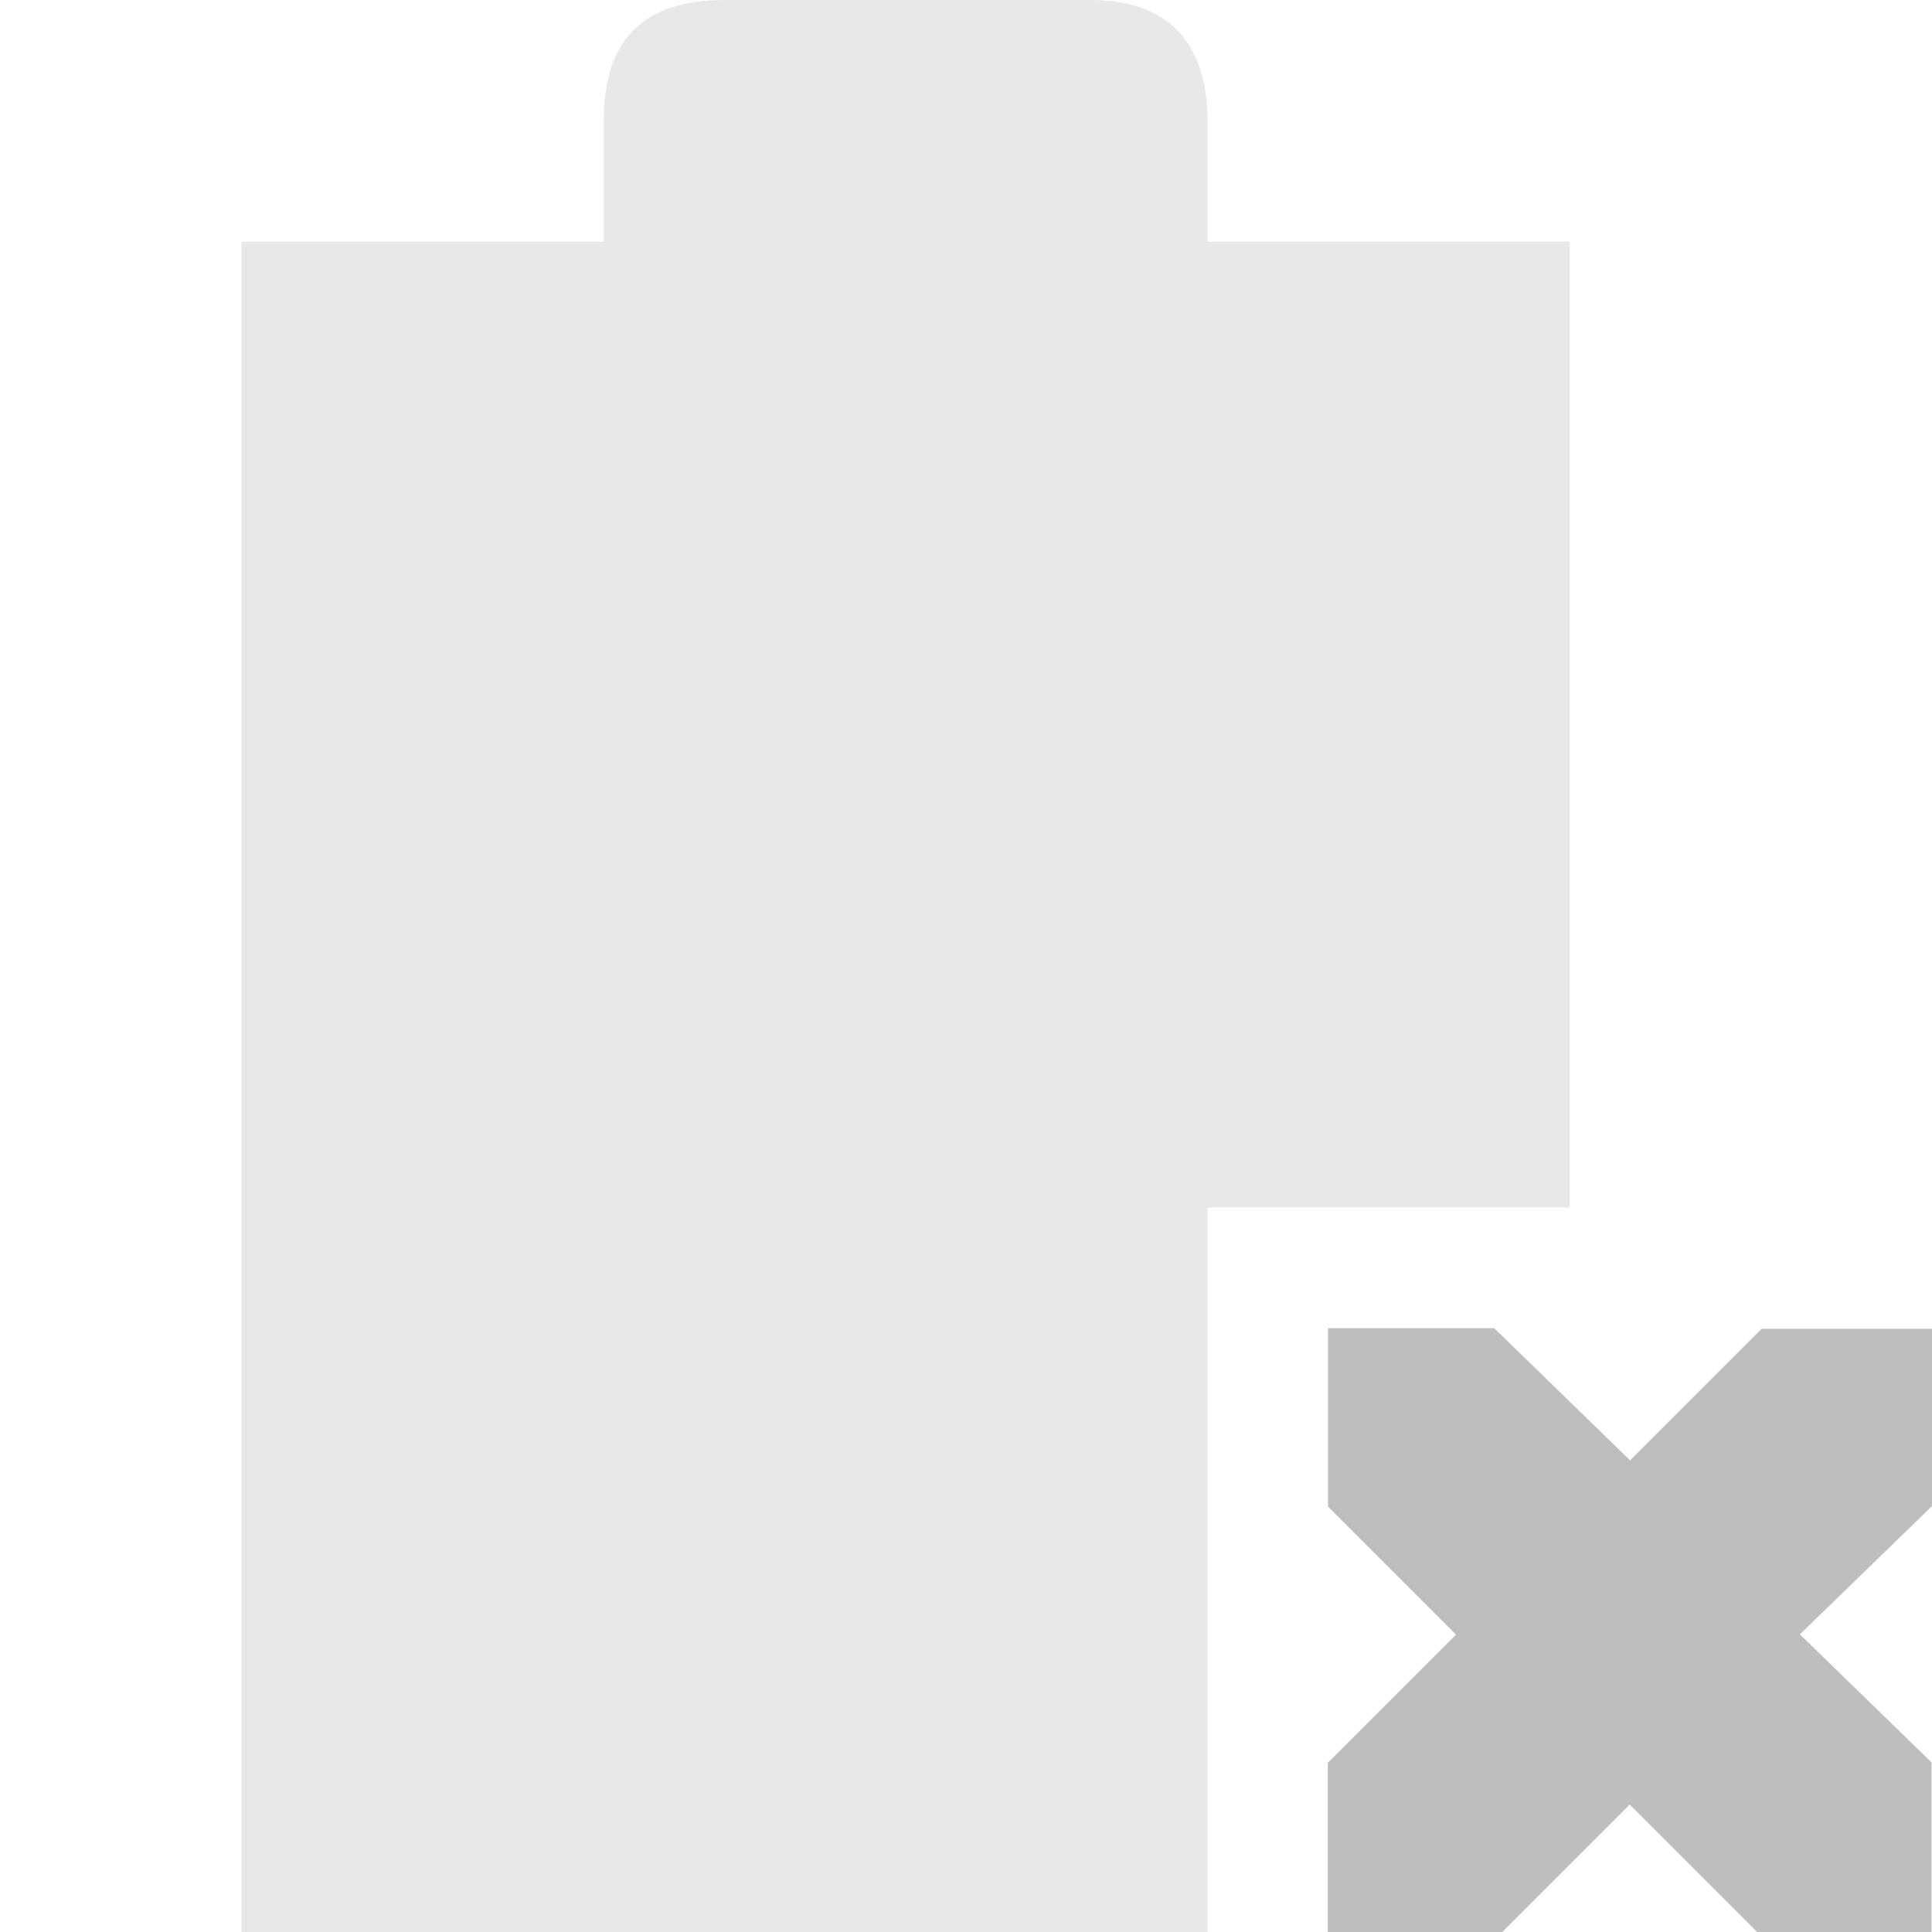
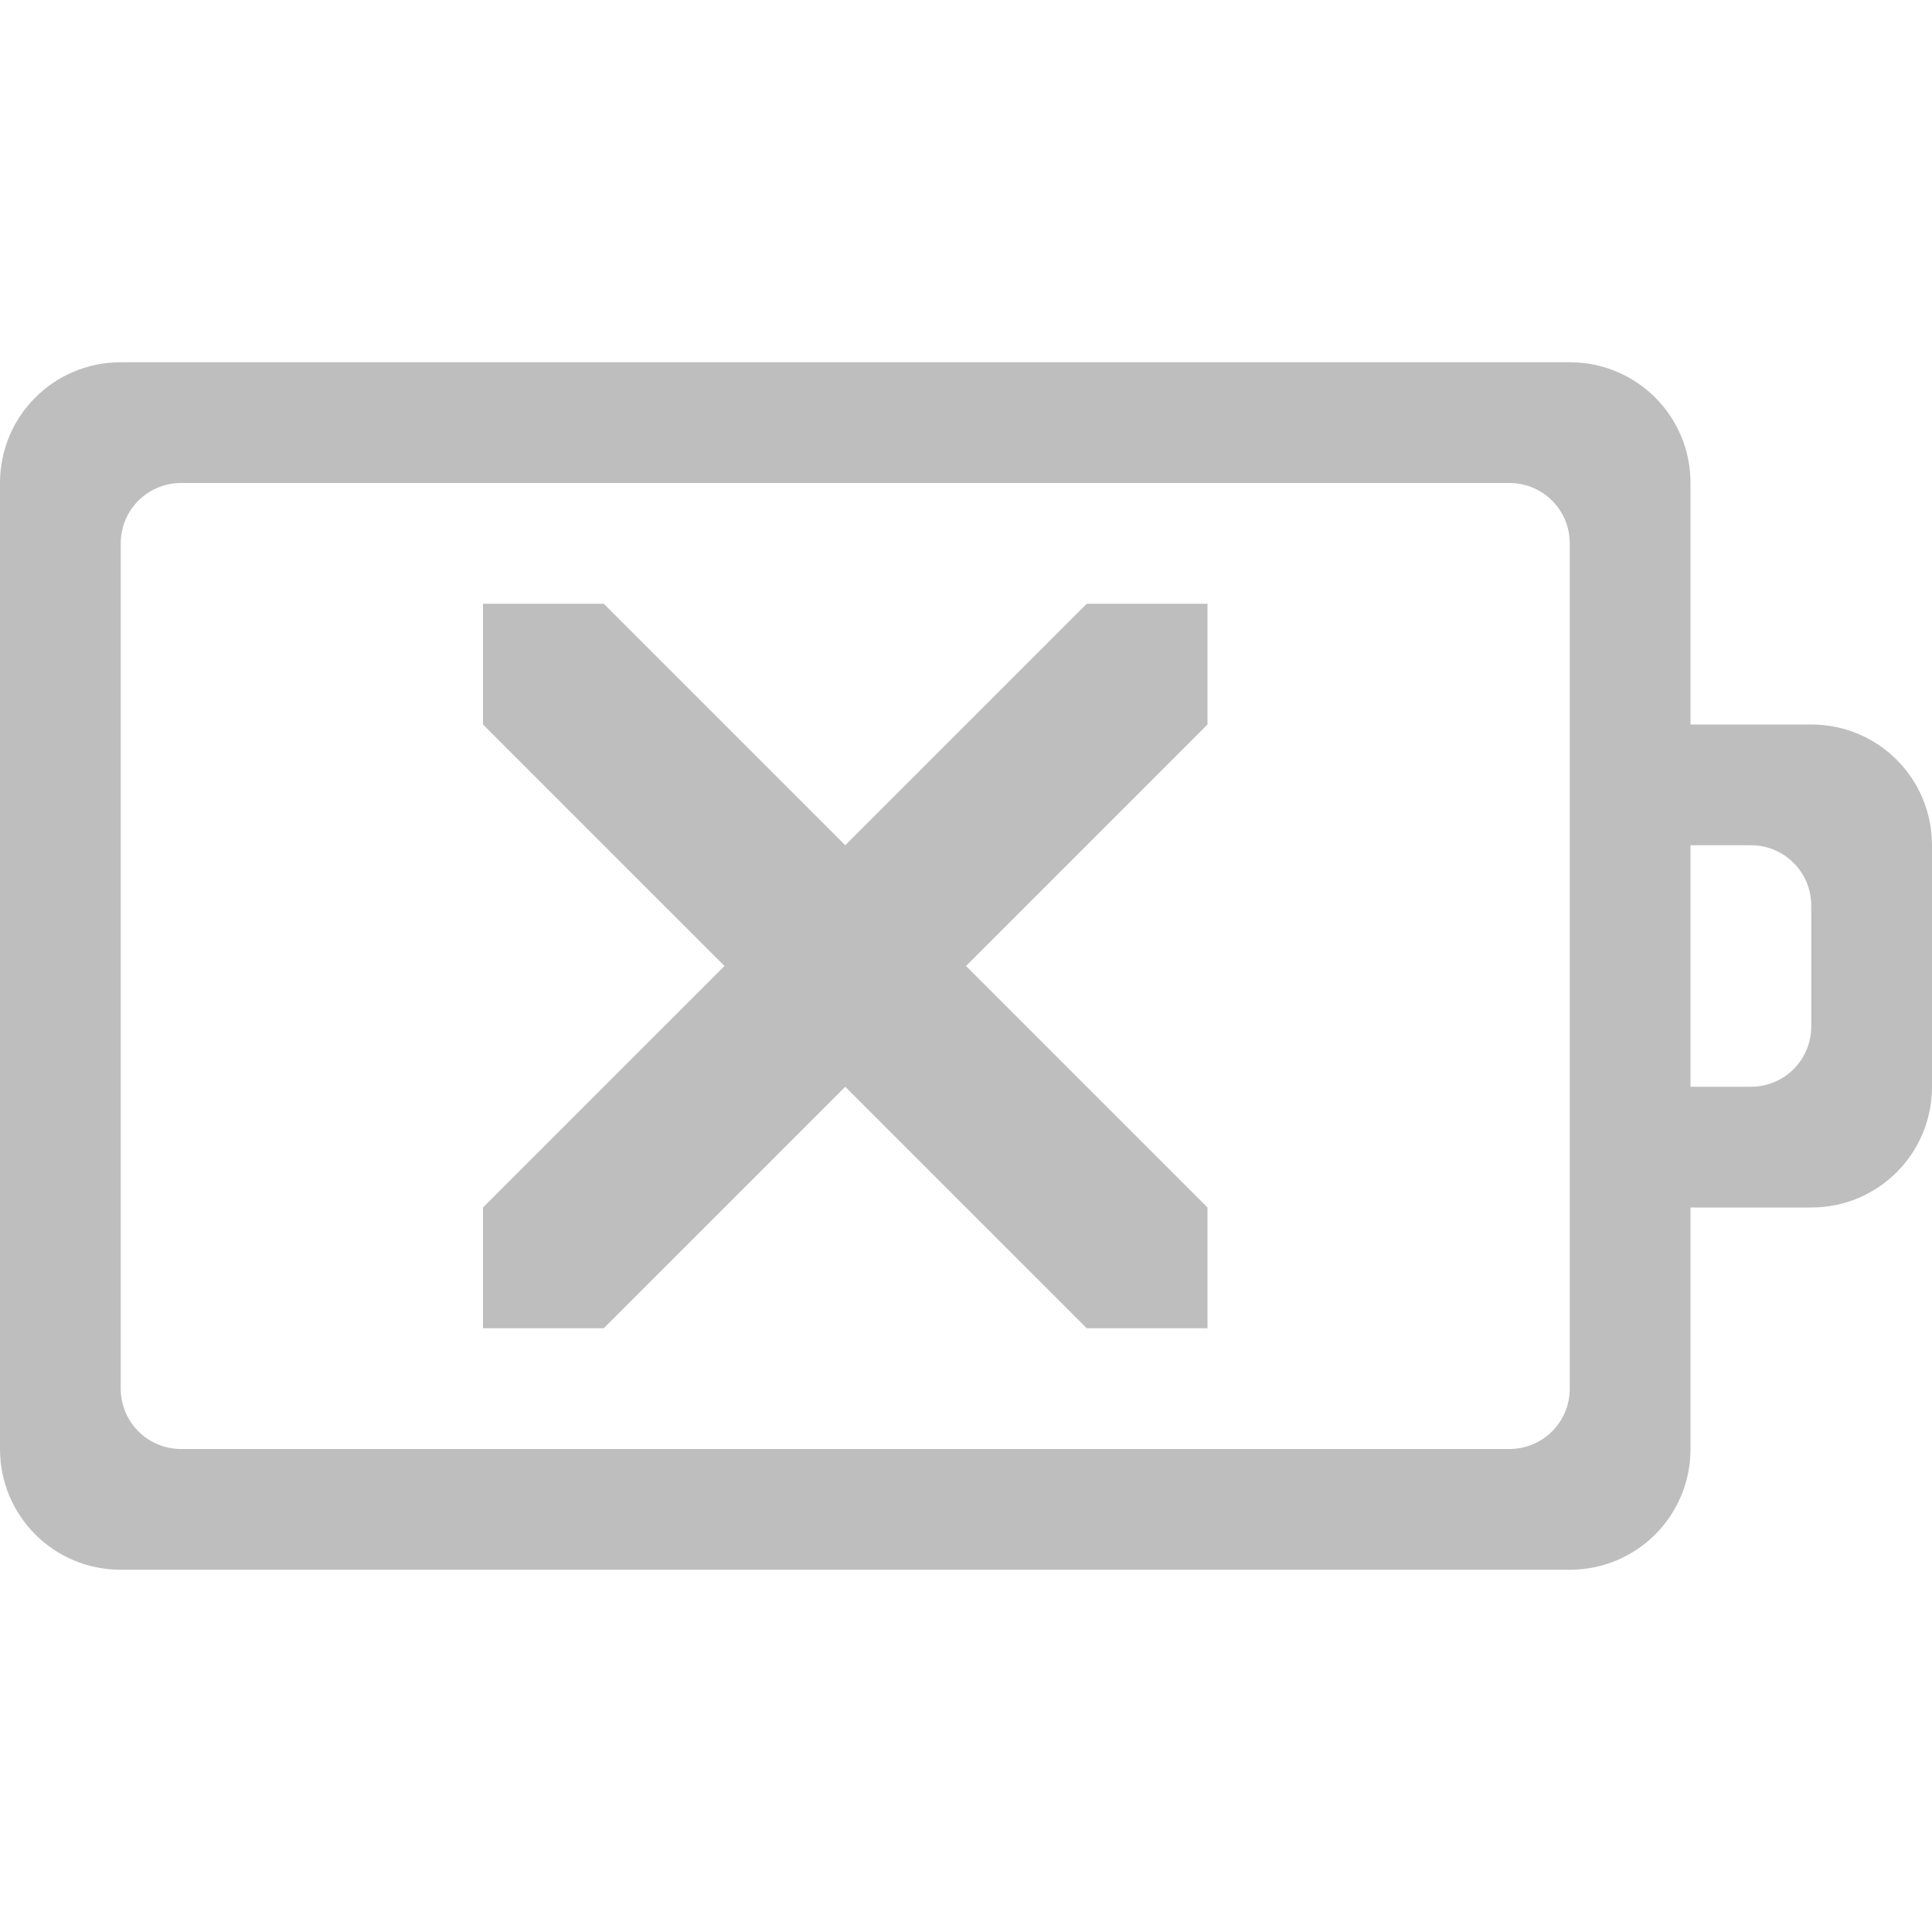
- <svg xmlns="http://www.w3.org/2000/svg" id="svg7384" height="16" width="16" version="1.1">
-   <defs id="defs84204" />
-   <g id="layer9" transform="translate(-121 -217)">
-     <path id="path3761" style="opacity:.35;color:#bebebe;fill:#bebebe" d="m127 217c-0.656 0-1 0.312-1 1v1h-3v14h8v-6h3v-8h-3v-1c0-0.578-0.265-1-0.969-1h-3.03z" />
-     <path id="path3761-2-3-5-4-8-9-8-9-9-0" style="color:#bebebe;fill:#bebebe" d="m132 228h1.375l1.125 1.094 1.09-1.09h1.41v1.469l-1.094 1.062 1.09 1.06v1.41h-1.44l-1.06-1.06-1.06 1.06h-1.44v-1.406l1.062-1.062-1.06-1.06v-1.47z" />
-   </g>
+ <svg xmlns="http://www.w3.org/2000/svg" version="1.1" width="16" height="16" id="svg4598">
+   <defs id="defs4600" />
+   <path style="color:#bebebe;fill:#bebebe;fill-opacity:1;fill-rule:nonzero;stroke:none;stroke-width:1;marker:none;visibility:visible;display:inline;overflow:visible;enable-background:accumulate" d="M 1 3 C 0.446 3 0 3.446 0 4 L 0 12 C 0 12.554 0.446 13 1 13 L 13 13 C 13.554 13 14 12.554 14 12 L 14 10 L 15 10 C 15.554 10 16 9.554 16 9 L 16 7 C 16 6.446 15.554 6 15 6 L 14 6 L 14 4 C 14 3.446 13.554 3 13 3 L 1 3 z M 1.5 4 L 12.5 4 C 12.777 4 13 4.223 13 4.5 L 13 11.5 C 13 11.777 12.777 12 12.5 12 L 1.5 12 C 1.223 12 1 11.777 1 11.5 L 1 4.5 C 1 4.223 1.223 4 1.5 4 z M 4 5 L 4 6 L 6 8 L 4 10 L 4 11 L 5 11 L 7 9 L 9 11 L 10 11 L 10 10 L 8 8 L 10 6 L 10 5 L 9 5 L 7 7 L 5 5 L 4 5 z M 14 7 L 14.5 7 C 14.777 7 15 7.223 15 7.5 L 15 8.5 C 15 8.777 14.777 9 14.5 9 L 14 9 L 14 7 z " id="rect2998" />
</svg>
